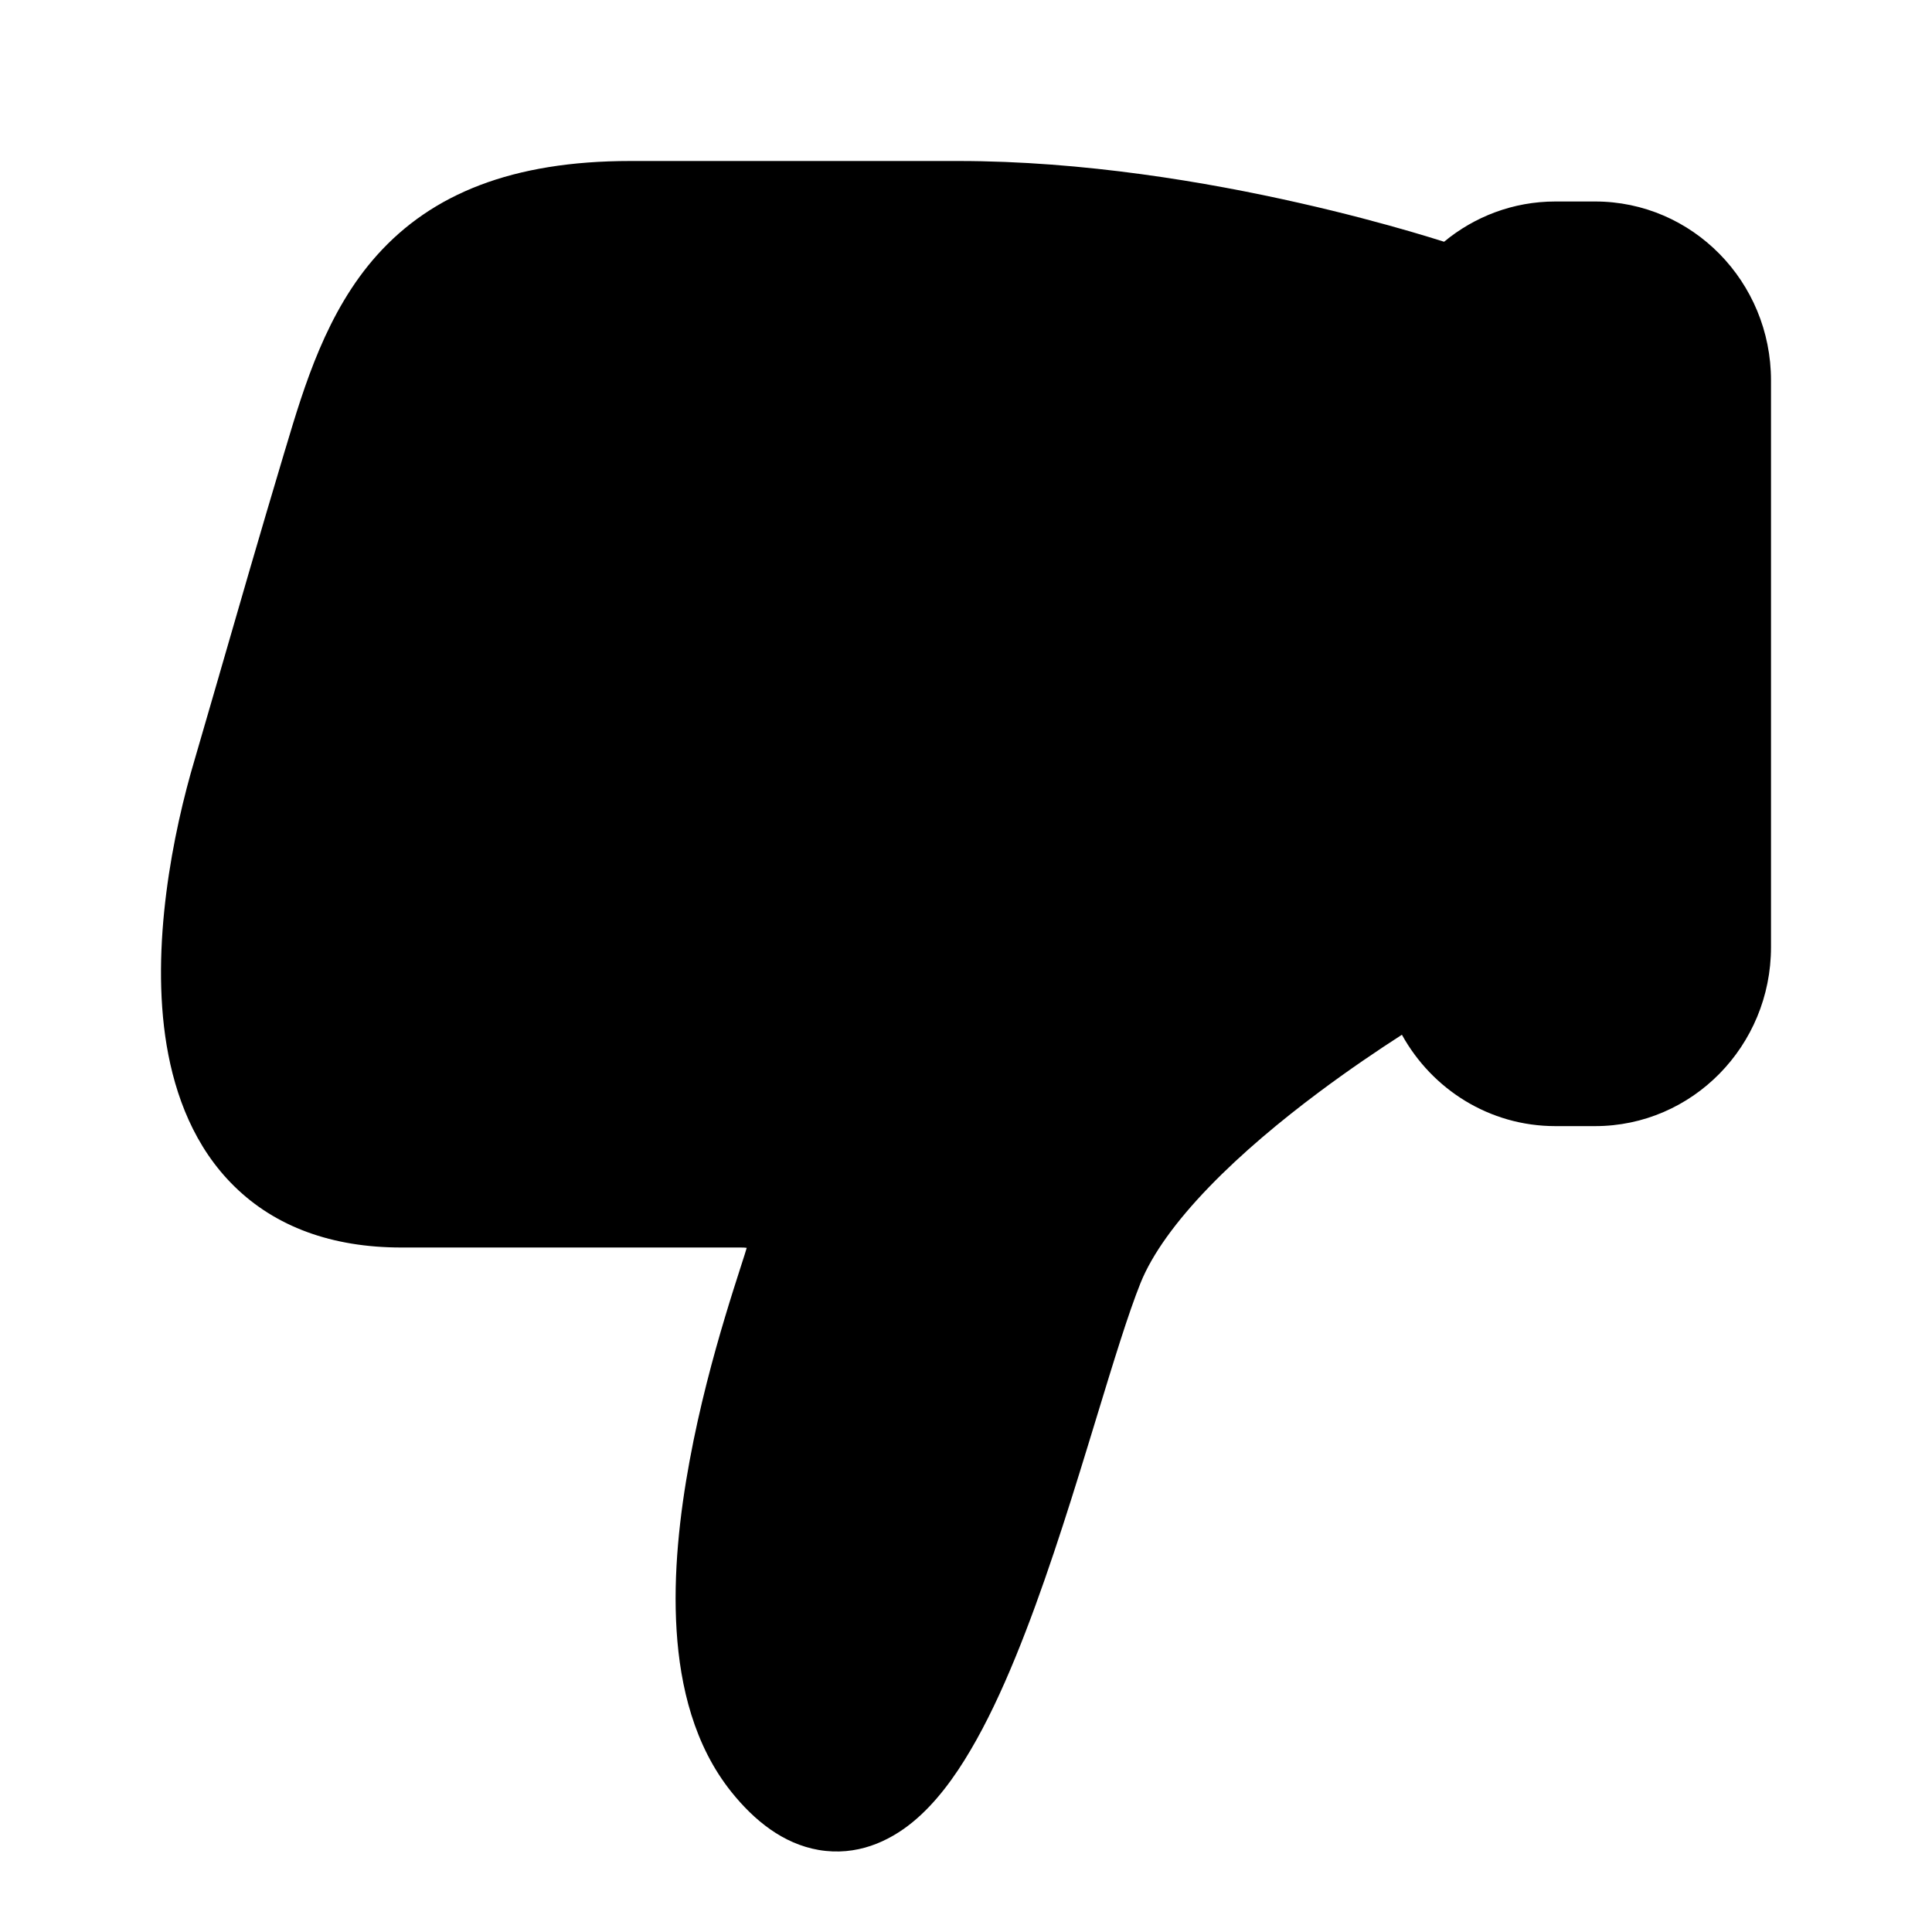
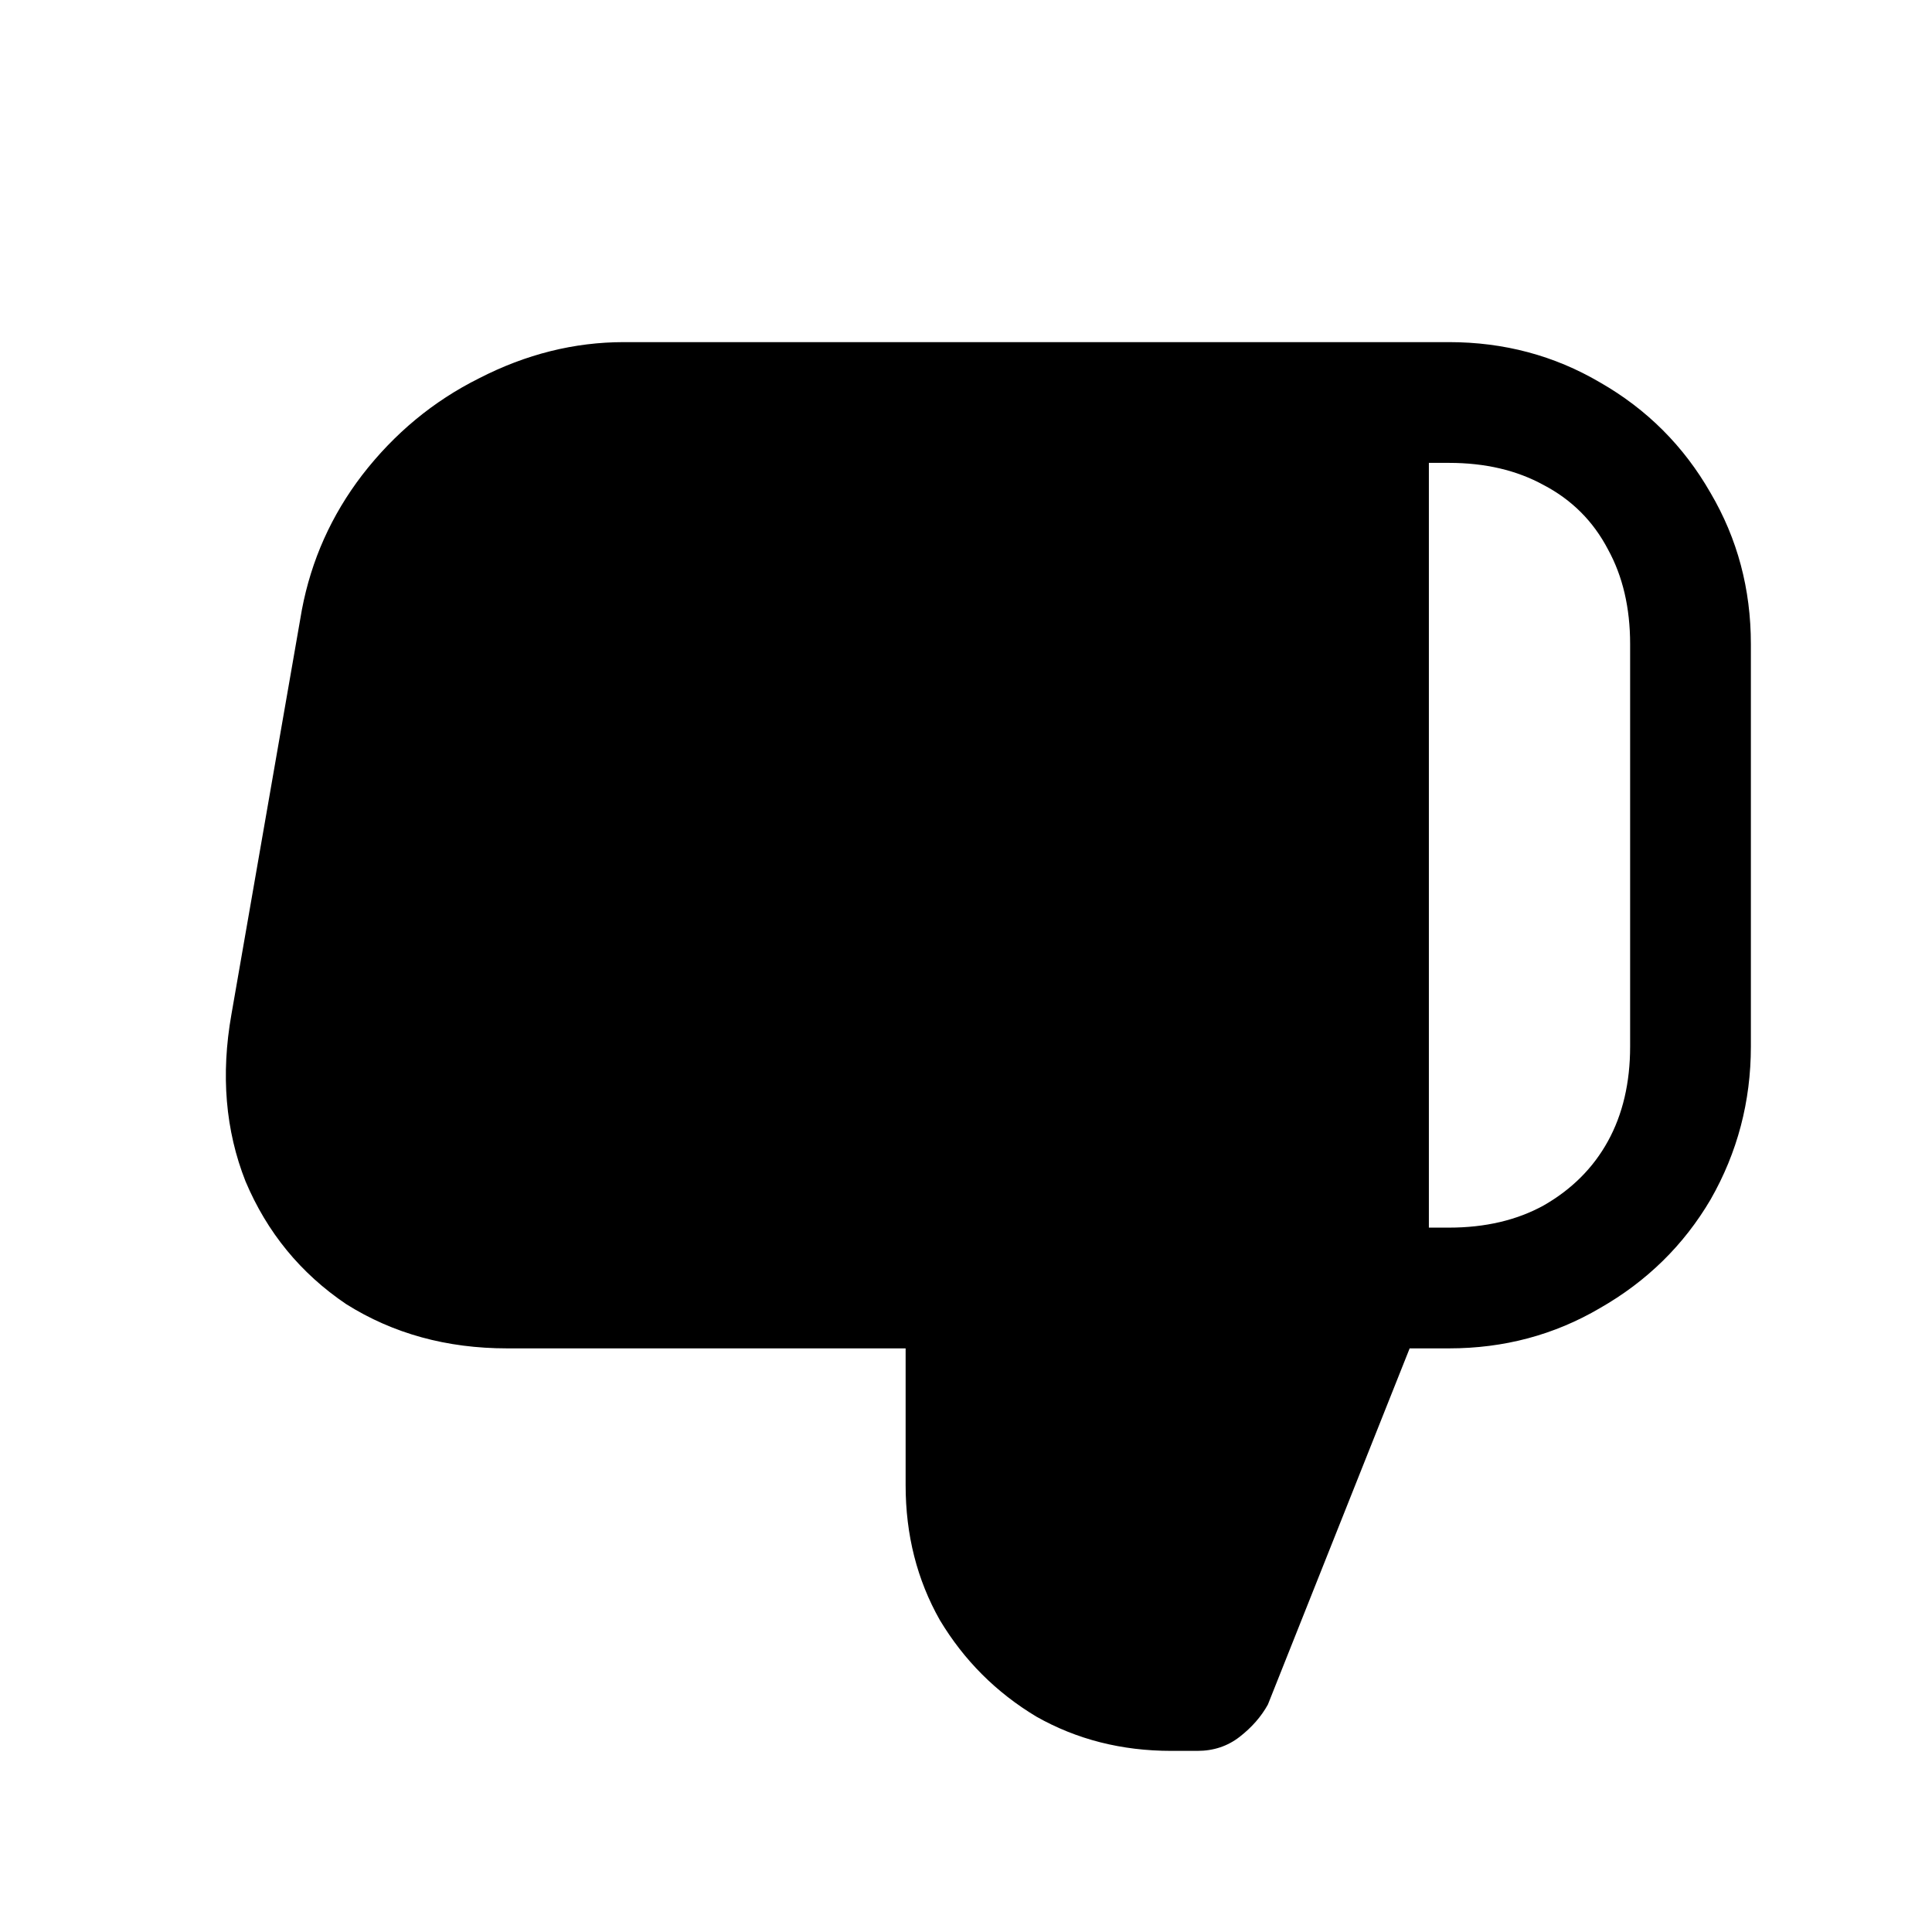
<svg xmlns="http://www.w3.org/2000/svg" width="24" height="24" viewBox="0 0 24 24" fill="none">
-   <path d="M2.724 8.382C2.944 7.62 3.229 6.632 3.538 5.6L3.548 5.568C3.78 4.791 4.057 3.869 4.684 3.169C5.364 2.41 6.361 2 7.831 2L11.905 2C13.459 2 14.997 2.262 16.136 2.52C16.708 2.649 17.185 2.779 17.52 2.876C17.688 2.925 17.821 2.966 17.913 2.995L17.939 3.003C18.316 2.691 18.797 2.503 19.321 2.503L19.815 2.503C21.022 2.503 22 3.498 22 4.726L22 11.766C22 12.993 21.022 13.989 19.815 13.989L19.321 13.989C18.502 13.989 17.789 13.531 17.415 12.854C17.117 13.046 16.757 13.289 16.385 13.567C15.911 13.921 15.428 14.323 15.022 14.743C14.609 15.17 14.313 15.578 14.168 15.938C14.015 16.32 13.836 16.905 13.62 17.613C13.584 17.731 13.547 17.852 13.509 17.976C13.251 18.818 12.951 19.767 12.613 20.59C12.444 21.002 12.259 21.398 12.057 21.74C11.86 22.076 11.623 22.401 11.336 22.636C11.04 22.878 10.64 23.061 10.171 22.981C9.725 22.904 9.369 22.613 9.087 22.262C8.624 21.685 8.449 20.952 8.405 20.256C8.36 19.553 8.443 18.813 8.567 18.144C8.691 17.472 8.861 16.846 9.005 16.366C9.077 16.125 9.143 15.92 9.193 15.764C9.247 15.597 9.27 15.524 9.276 15.501C9.255 15.498 9.23 15.497 9.199 15.497L4.985 15.497C4.121 15.497 3.422 15.238 2.913 14.739C2.416 14.253 2.175 13.611 2.07 12.985C1.865 11.754 2.149 10.34 2.419 9.433C2.494 9.178 2.598 8.817 2.724 8.383L2.724 8.382Z" fill="currentColor" />
+   <g clip-path="url(#clip0_2_808)">
+     <path d="M17.75 16.15L15.75 21.175C15.667 21.325 15.55 21.458 15.4 21.575C15.25 21.692 15.075 21.75 14.875 21.75H14.55C13.933 21.75 13.375 21.608 12.875 21.325C12.375 21.025 11.975 20.625 11.675 20.125C11.392 19.625 11.25 19.067 11.25 18.45V16.15C11.25 16.1 11.308 16.125 11.425 16.225C11.558 16.325 11.675 16.442 11.775 16.575C11.875 16.692 11.9 16.75 11.85 16.75H6.3C5.55 16.75 4.883 16.567 4.3 16.2C3.733 15.817 3.317 15.308 3.05 14.675C2.8 14.042 2.742 13.35 2.875 12.6L3.75 7.575C3.867 6.958 4.117 6.4 4.5 5.9C4.9 5.383 5.383 4.983 5.95 4.7C6.533 4.4 7.133 4.25 7.75 4.25H17.75V16.15ZM18 4.25C18.683 4.25 19.308 4.417 19.875 4.75C20.458 5.083 20.917 5.542 21.25 6.125C21.583 6.692 21.75 7.317 21.75 8V13C21.75 13.683 21.583 14.317 21.25 14.9C20.917 15.467 20.458 15.917 19.875 16.25C19.308 16.583 18.683 16.75 18 16.75H16.25V4.25H18ZM17.75 5.75V15.25H18C18.45 15.25 18.842 15.158 19.175 14.975C19.525 14.775 19.792 14.508 19.975 14.175C20.158 13.842 20.25 13.45 20.25 13V8C20.25 7.55 20.158 7.158 19.975 6.825C19.792 6.475 19.525 6.208 19.175 6.025C18.842 5.842 18.45 5.75 18 5.75H17.75Z" fill="currentColor" />
+   </g>
+   <defs>
+     <clipPath id="clip0_2_808">
+       <rect width="24" height="24" fill="currentColor" />
+     </clipPath>
+   </defs>
</svg>
